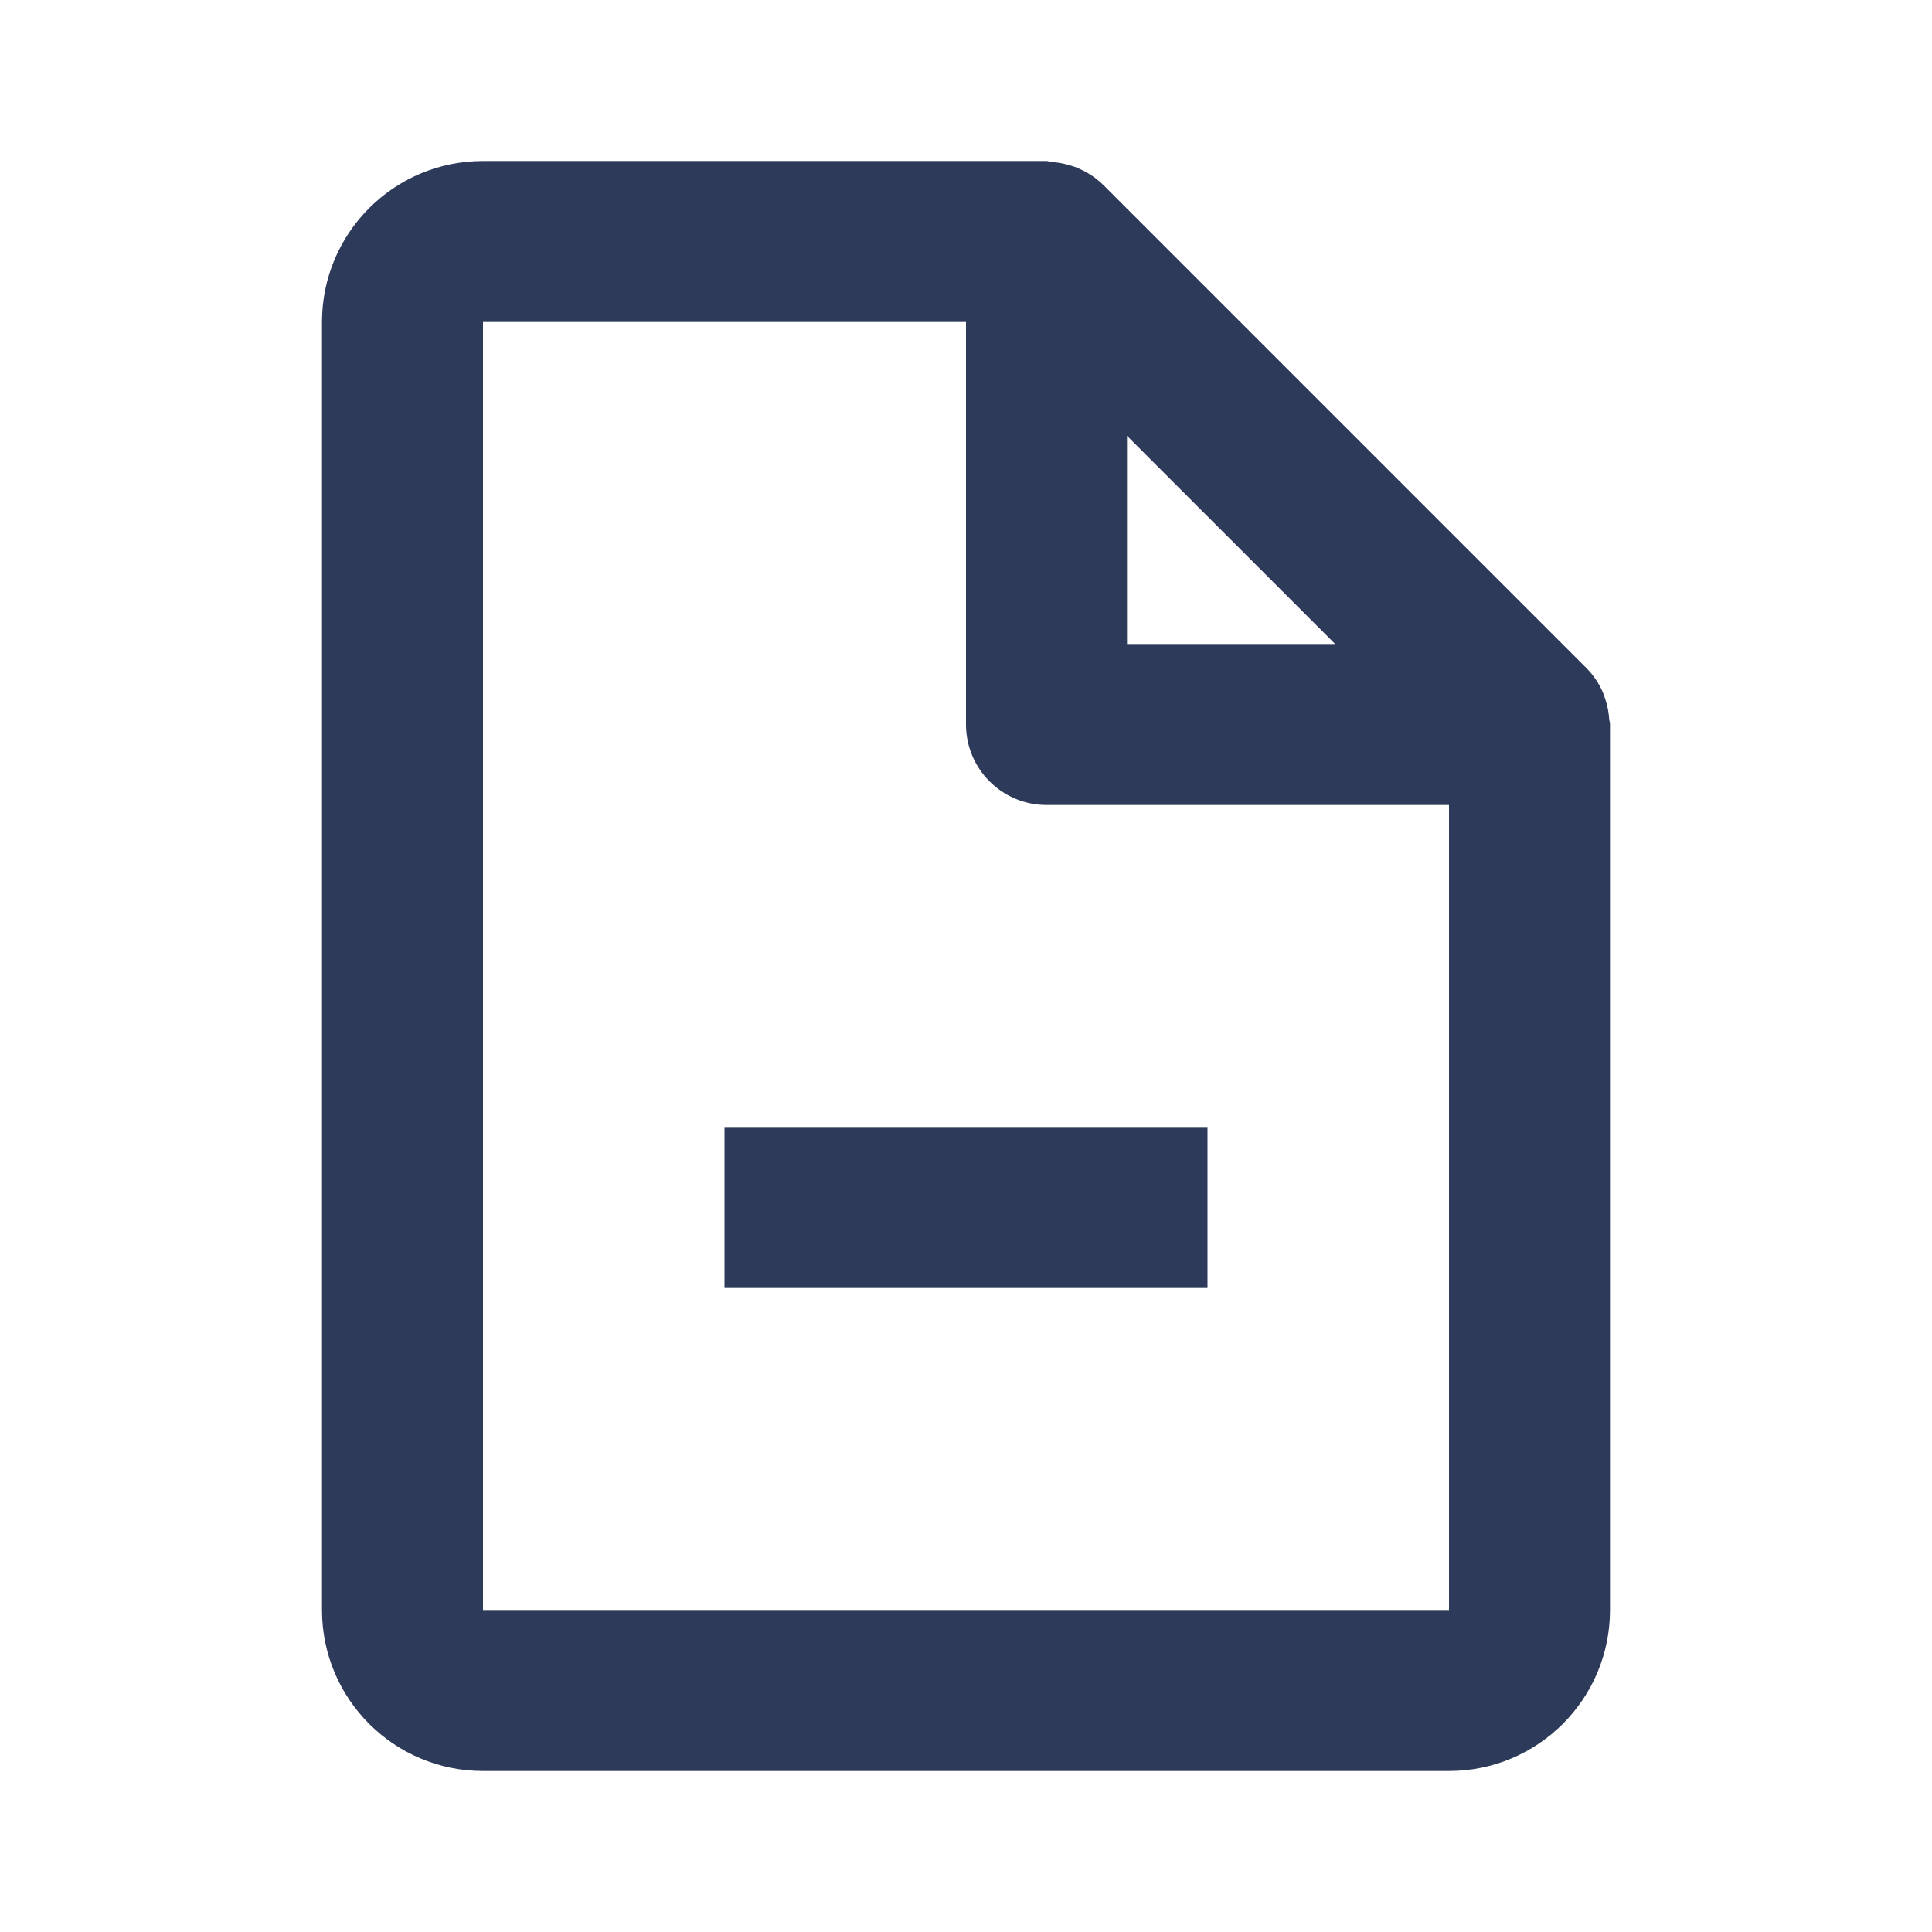
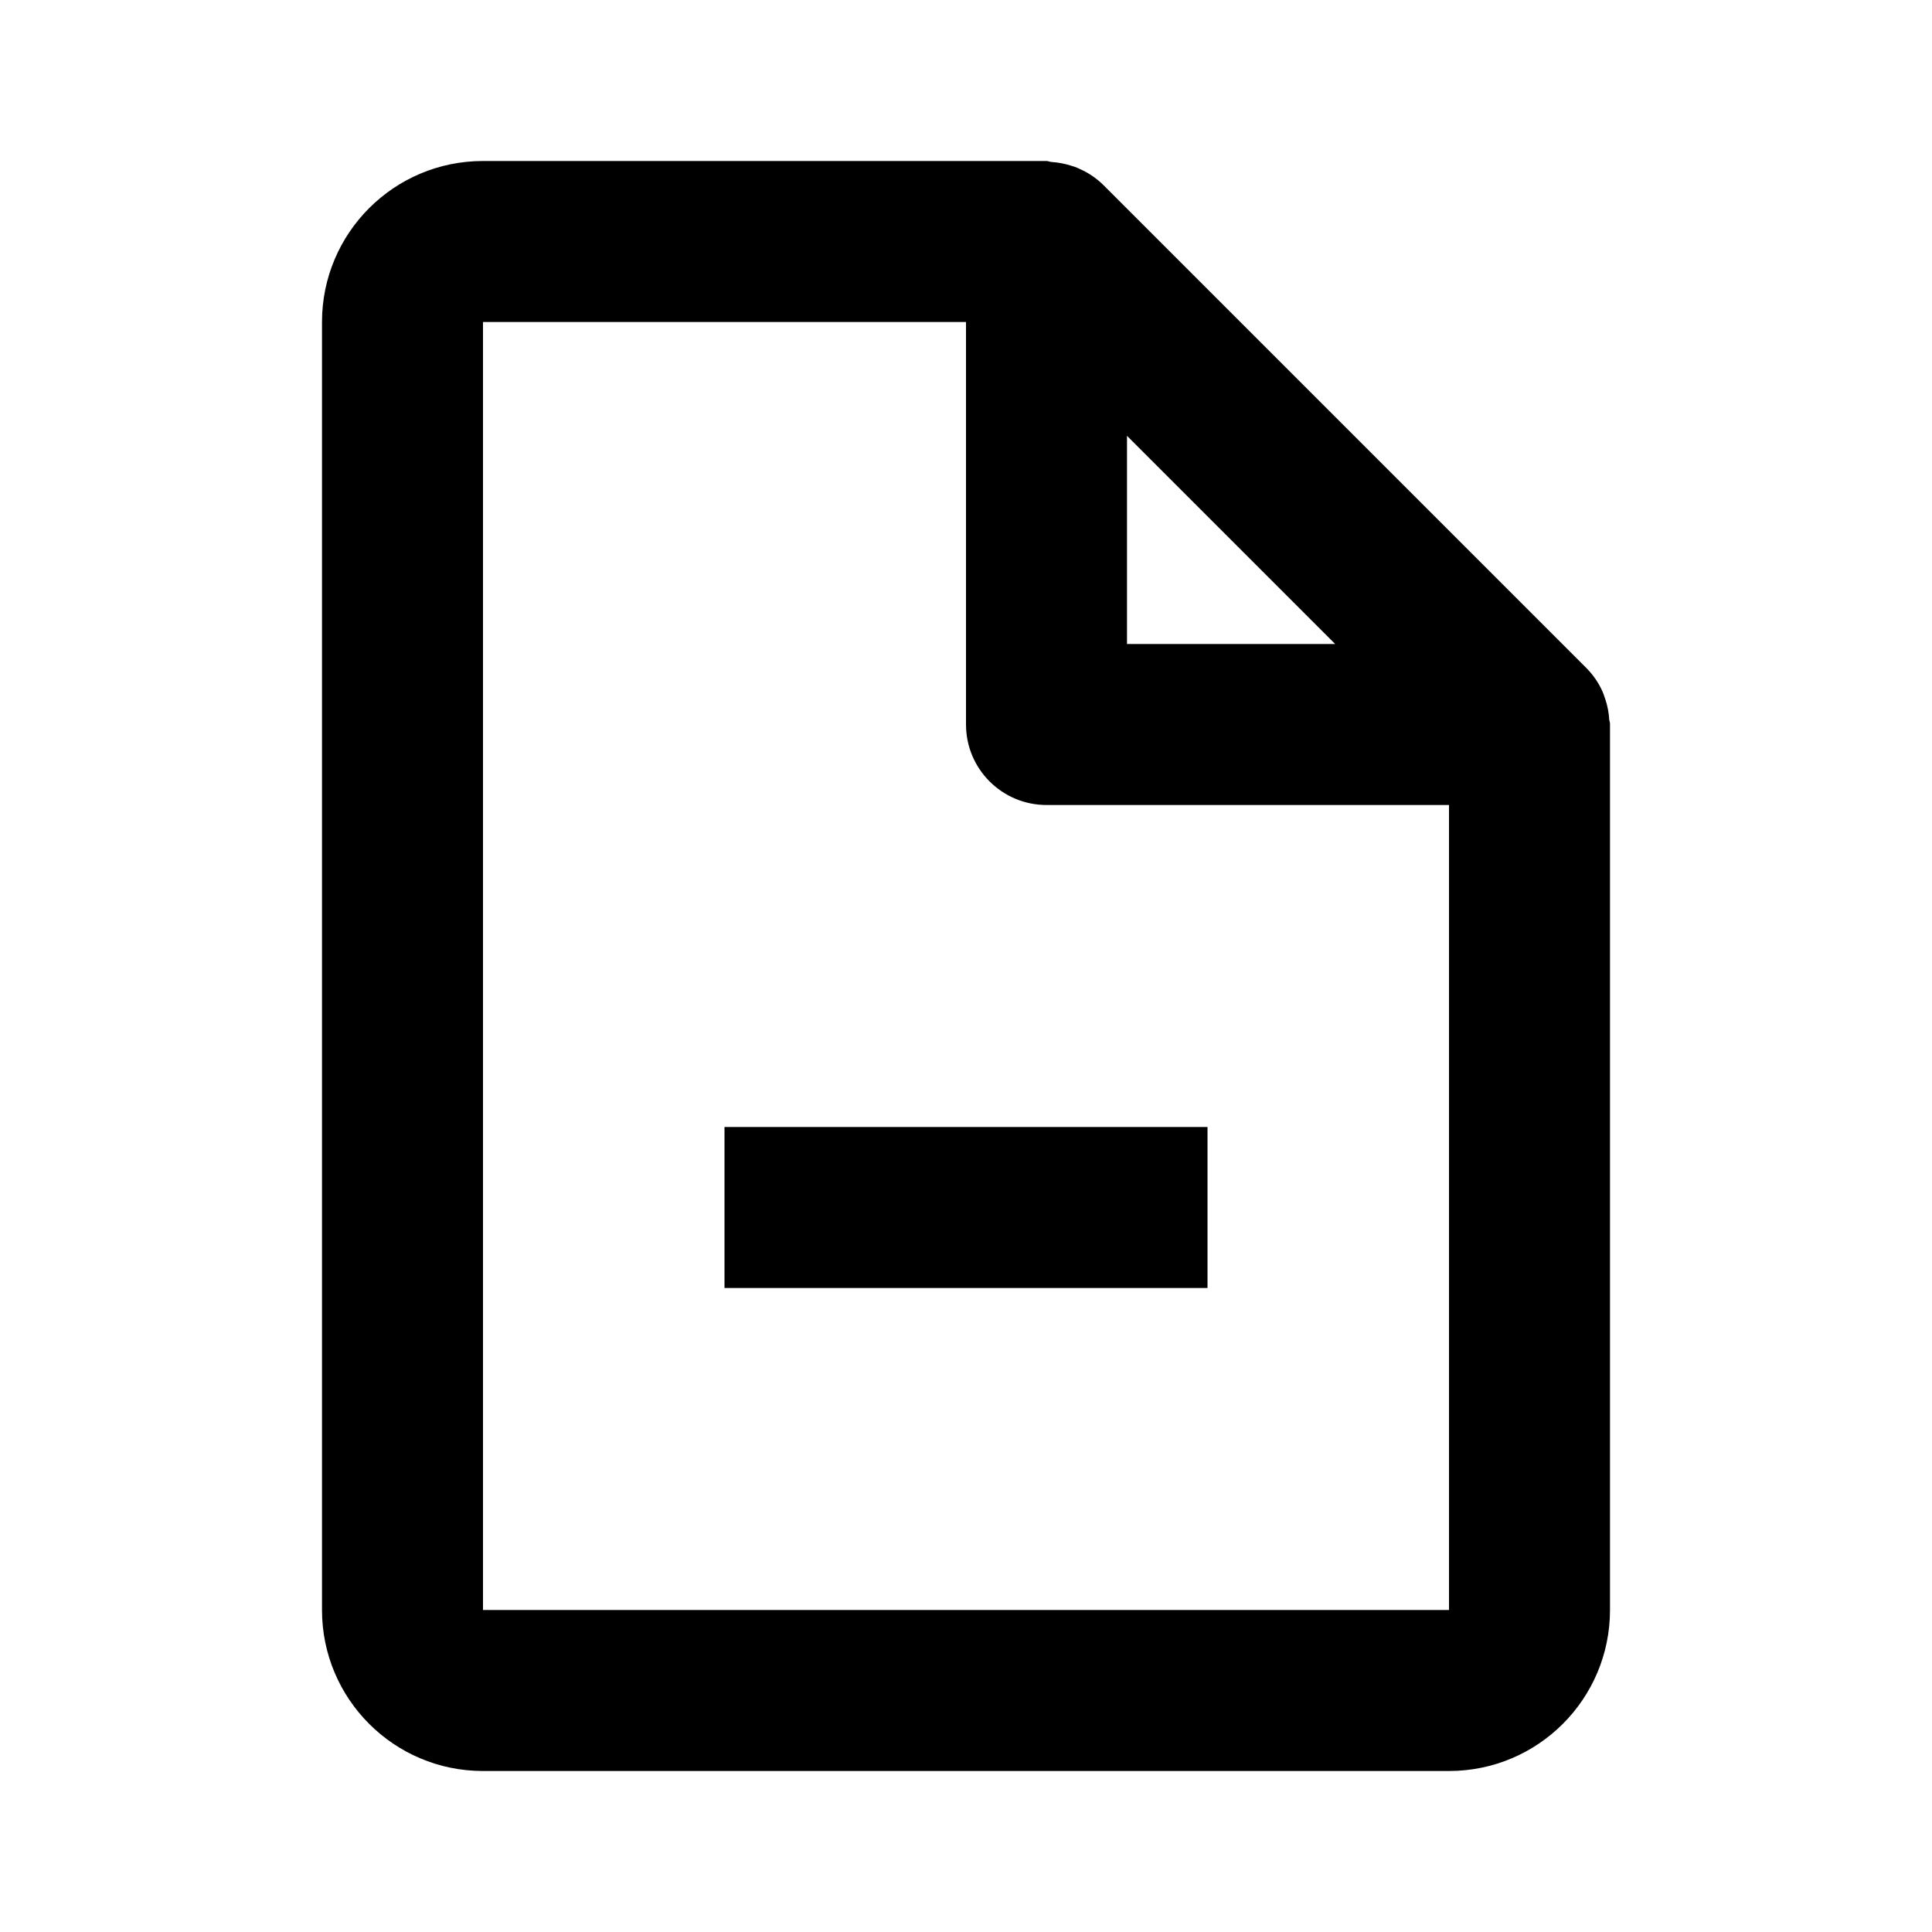
<svg xmlns="http://www.w3.org/2000/svg" width="24" height="24" viewBox="0 0 24 24" fill="none">
-   <path d="M18 22H6C4.895 22 4 21.105 4 20V4C4 2.895 4.895 2 6 2H13C13.011 2 13.022 2.002 13.032 2.006C13.042 2.009 13.052 2.011 13.062 2.012C13.15 2.018 13.237 2.035 13.321 2.063L13.349 2.072C13.372 2.08 13.394 2.089 13.415 2.1C13.524 2.148 13.623 2.216 13.708 2.3L19.708 8.3C19.792 8.385 19.86 8.484 19.908 8.593C19.918 8.615 19.925 8.638 19.933 8.661L19.942 8.687C19.97 8.77 19.986 8.857 19.991 8.945C19.993 8.954 19.995 8.963 19.998 8.972C20 8.981 20 8.991 20 9V20C20 21.105 19.105 22 18 22ZM6 4V20H18V10H13C12.448 10 12 9.552 12 9V4H6ZM14 5.414V8H16.586L14 5.414ZM15 16H9V14H15V16Z" fill="#2E3A59" />
+   <path d="M18 22H6C4.895 22 4 21.105 4 20V4C4 2.895 4.895 2 6 2H13C13.011 2 13.022 2.002 13.032 2.006C13.042 2.009 13.052 2.011 13.062 2.012C13.15 2.018 13.237 2.035 13.321 2.063L13.349 2.072C13.372 2.08 13.394 2.089 13.415 2.1C13.524 2.148 13.623 2.216 13.708 2.3L19.708 8.3C19.792 8.385 19.86 8.484 19.908 8.593C19.918 8.615 19.925 8.638 19.933 8.661L19.942 8.687C19.97 8.77 19.986 8.857 19.991 8.945C19.993 8.954 19.995 8.963 19.998 8.972C20 8.981 20 8.991 20 9V20C20 21.105 19.105 22 18 22ZM6 4V20H18V10H13C12.448 10 12 9.552 12 9V4H6ZM14 5.414V8H16.586L14 5.414ZM15 16H9V14H15V16Z" fill="#000000" />
</svg>
